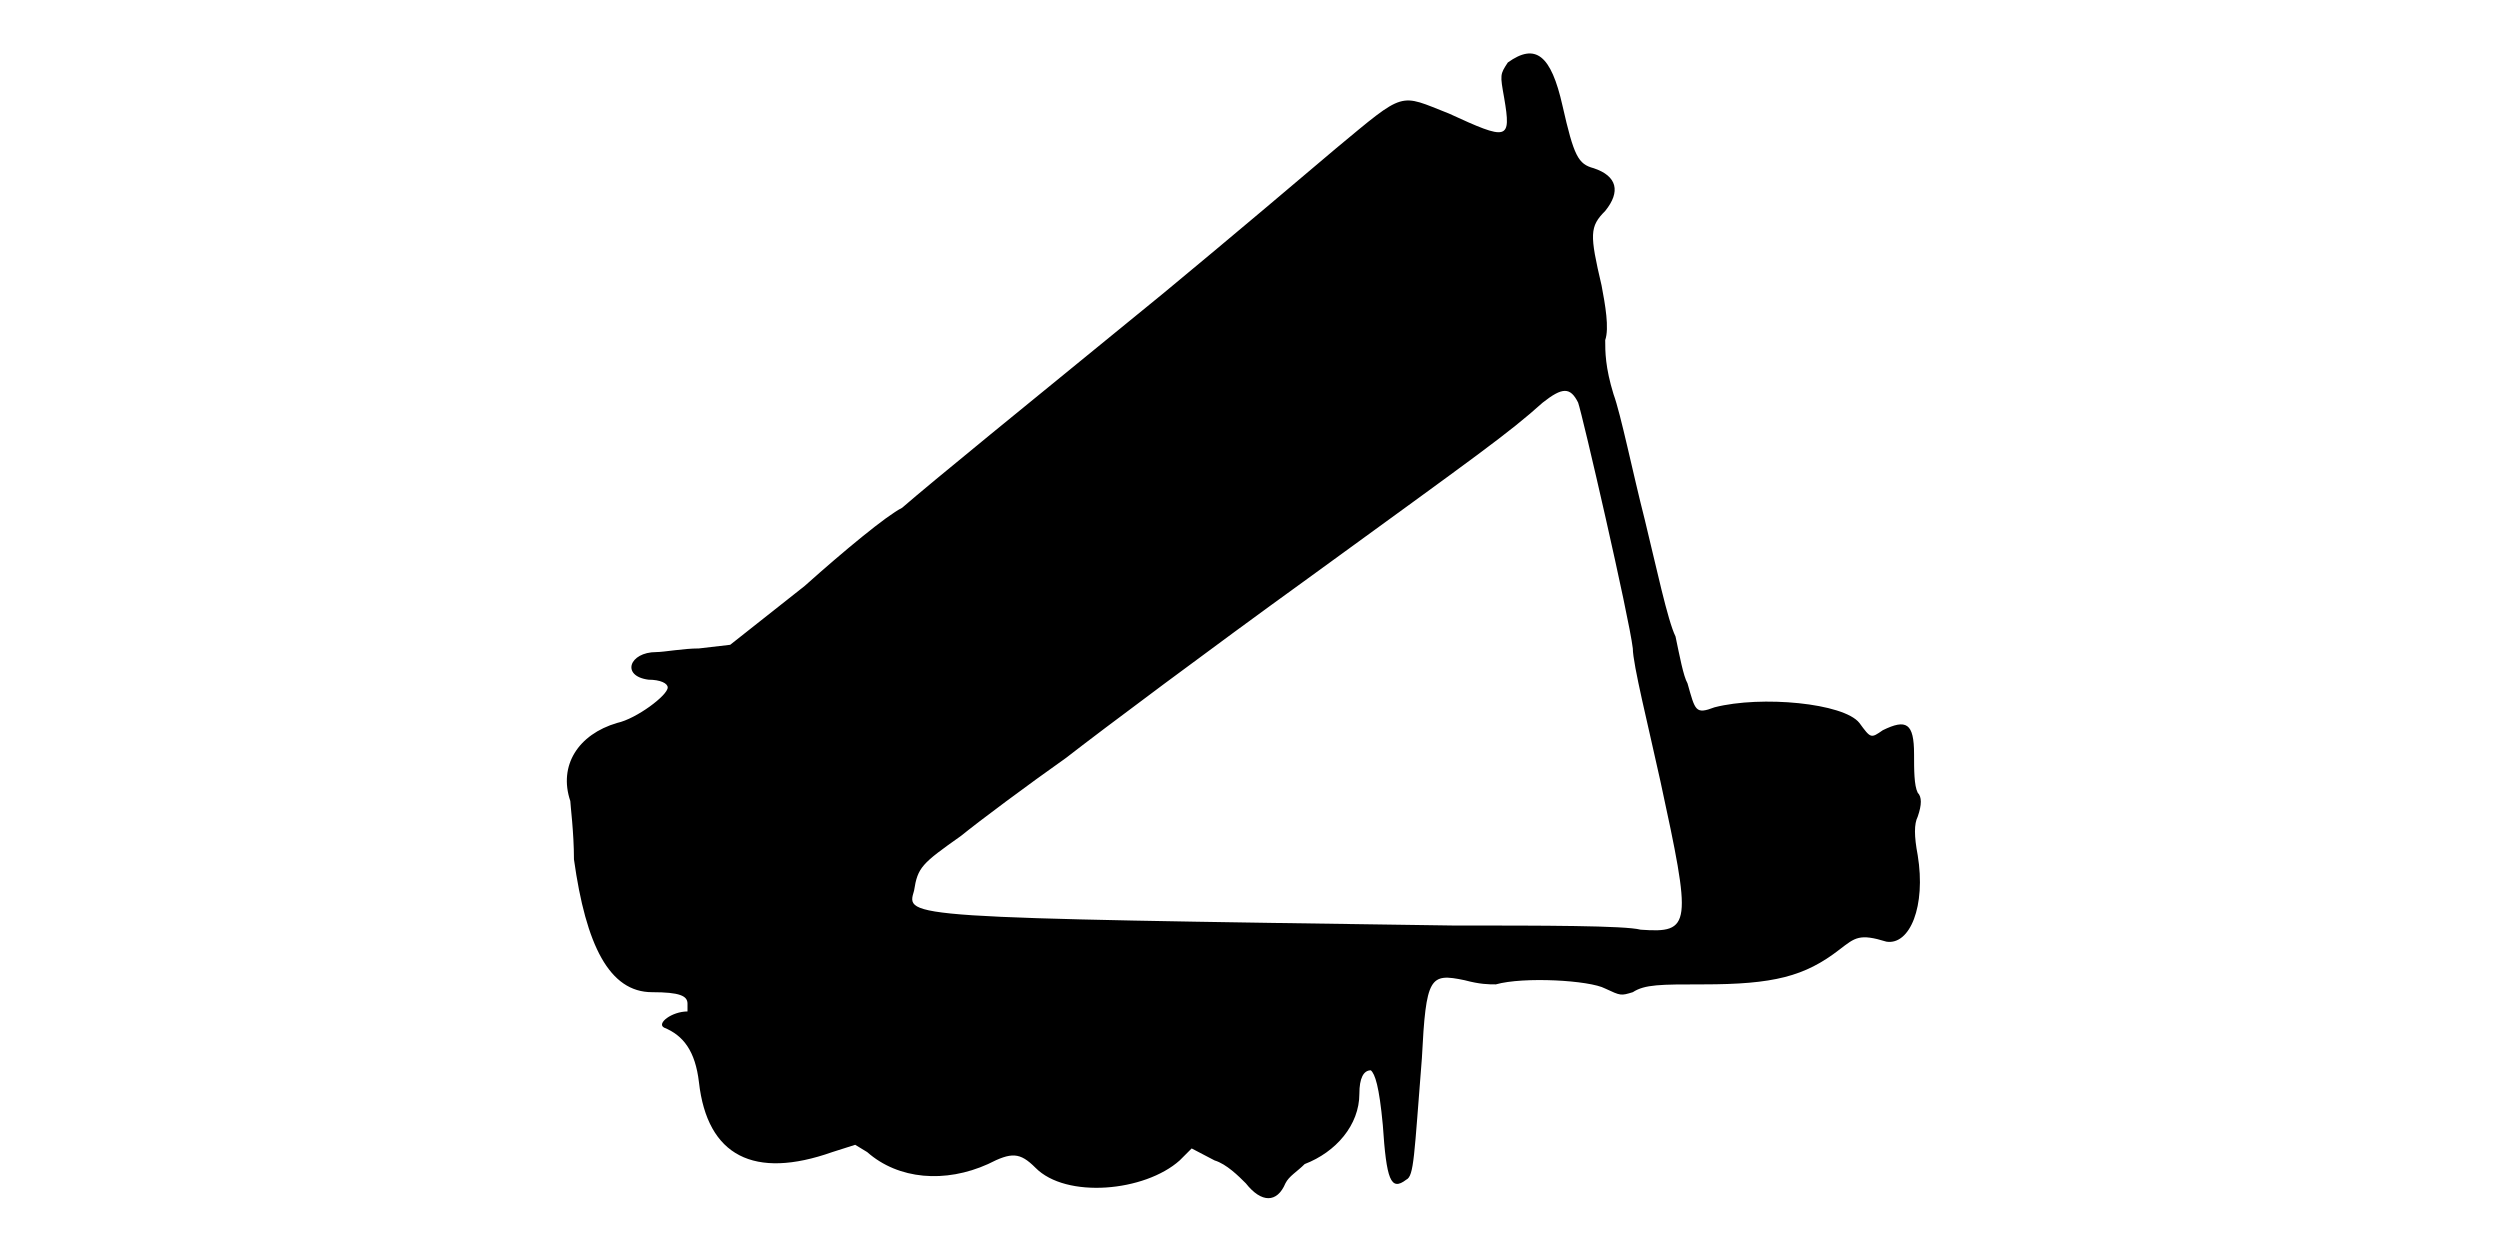
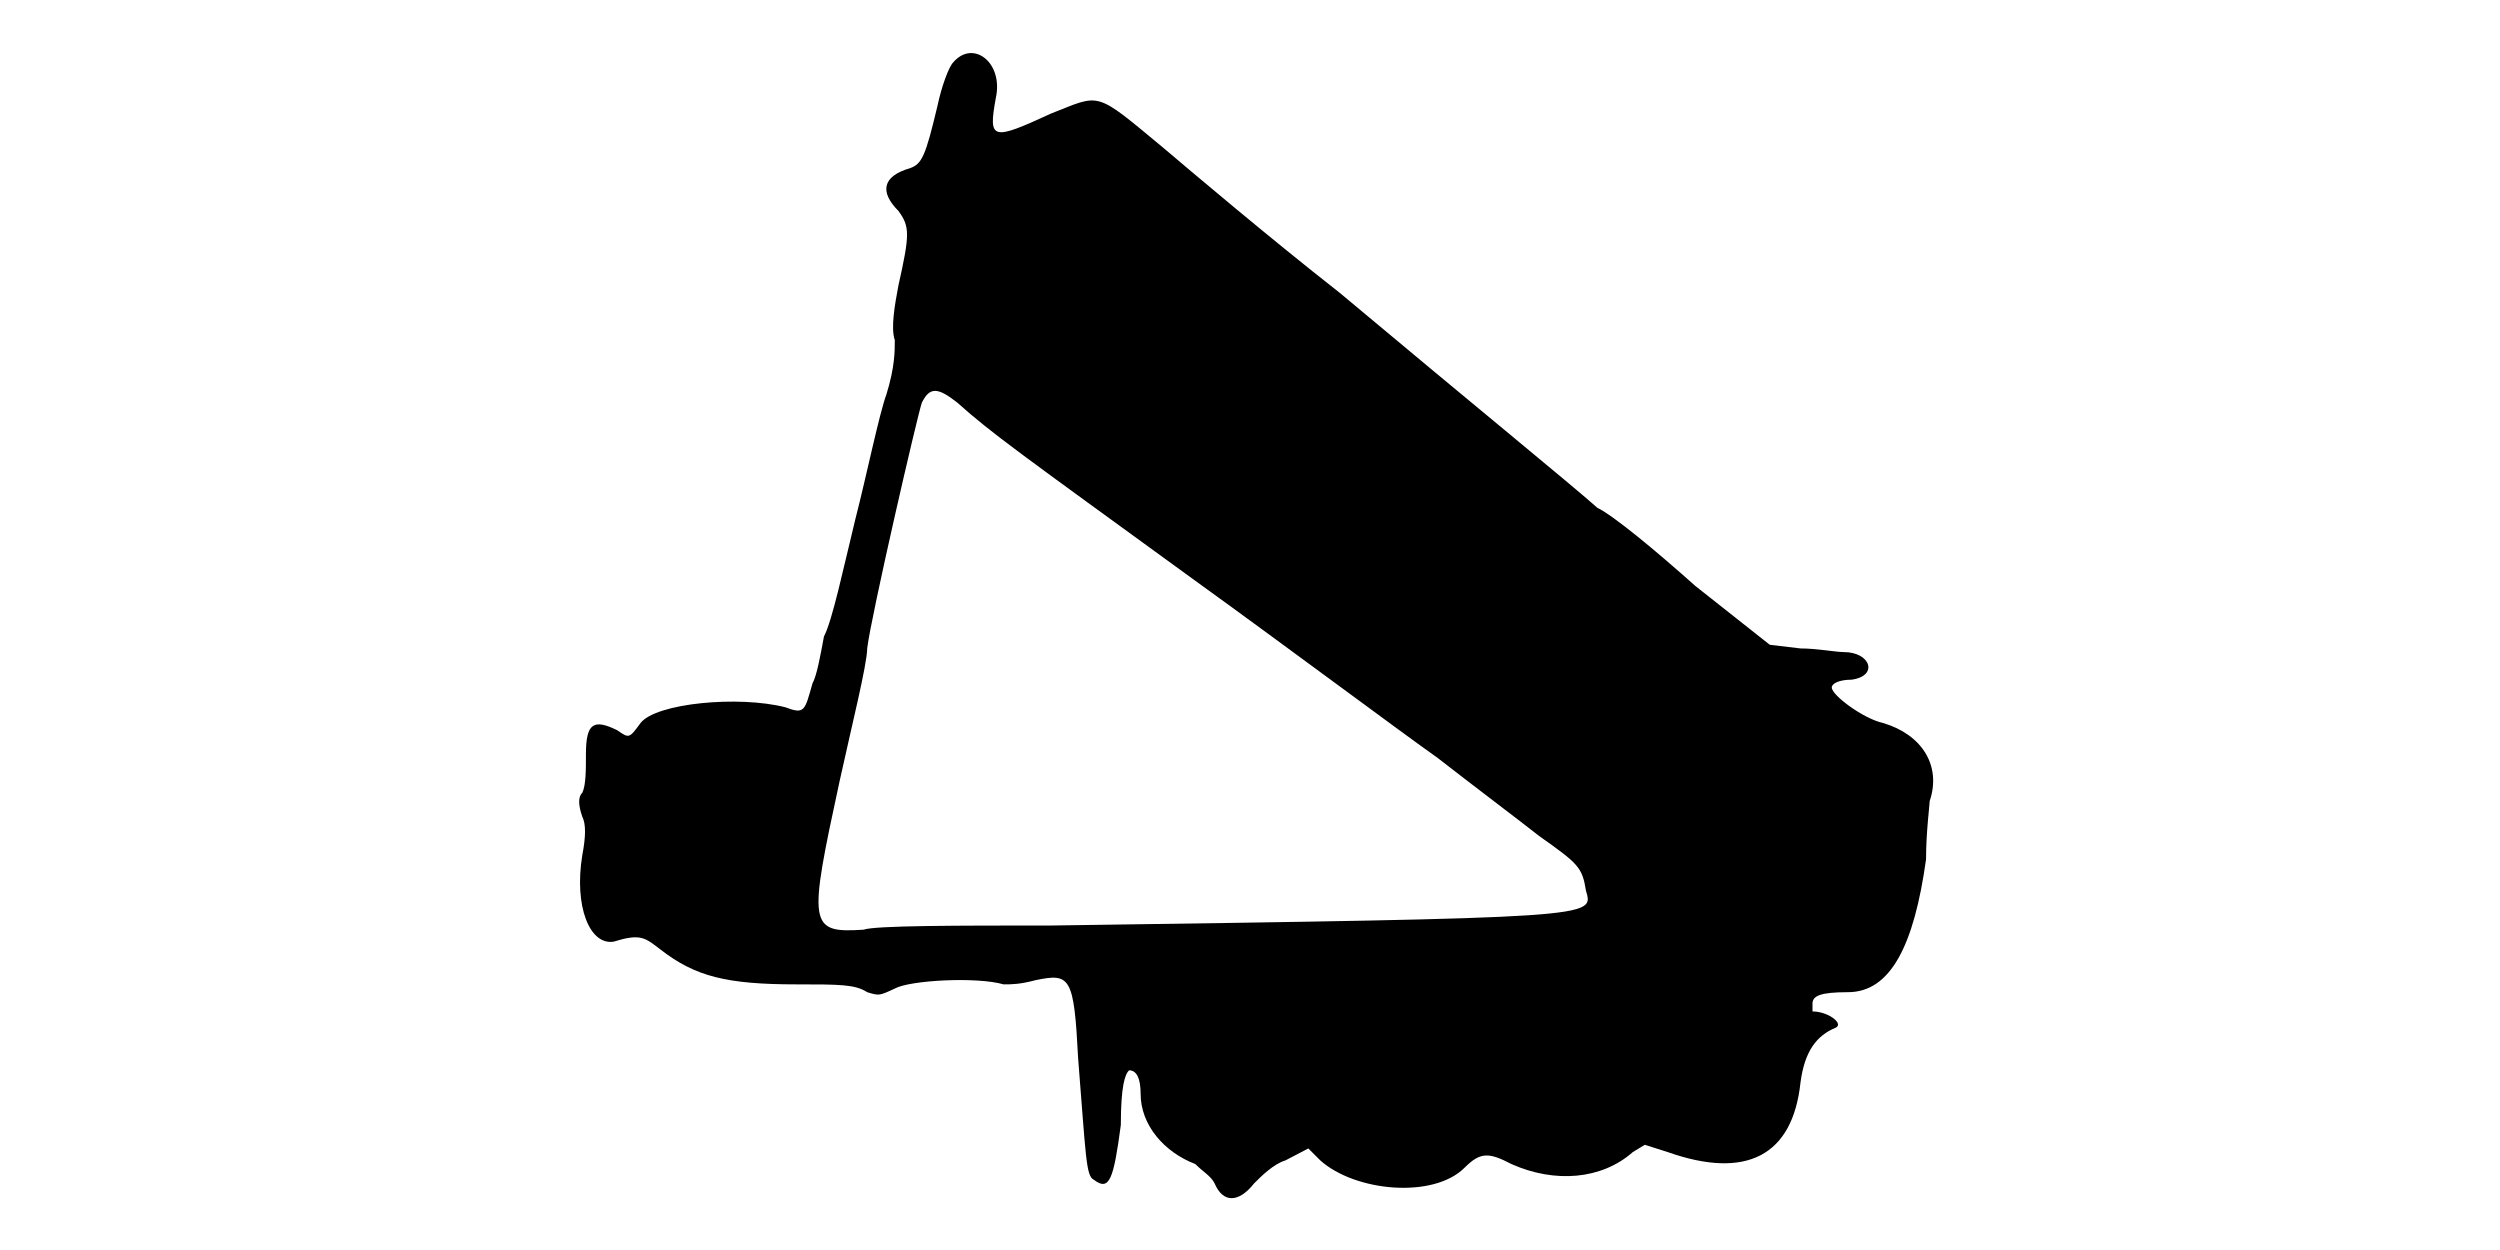
<svg xmlns="http://www.w3.org/2000/svg" viewBox="0 0 48 24">
-   <path d="M28.95 1.2c-.15.23-.15.23-.07.68.14.82.07.82-1.06.3-.97-.38-.82-.45-2.17.67-.53.45-2.03 1.72-3.3 2.77-2.77 2.26-4.43 3.61-5.03 4.13-.3.15-1.12.83-1.87 1.5l-1.43 1.13-.6.07c-.3 0-.67.07-.82.07-.52 0-.68.46-.15.53.23 0 .37.07.37.15 0 .15-.6.6-.97.68-.75.22-1.13.82-.9 1.5 0 .07.07.6.07 1.12.23 1.65.68 2.55 1.5 2.55.53 0 .68.07.68.22 0 .08 0 .15 0 .15-.3 0-.6.23-.45.31.37.15.6.45.67 1.05.16 1.42 1.06 1.87 2.56 1.34l.44-.14.23.14c.6.53 1.5.6 2.32.23.45-.23.61-.23.91.07.59.6 2.1.46 2.77-.14l.23-.23.44.23c.23.07.46.3.6.44.3.38.6.38.76 0 .07-.14.22-.22.37-.37.6-.23 1.05-.75 1.05-1.35 0-.3.08-.45.22-.45.08.07.16.3.23 1.05.07 1.05.15 1.28.45 1.05.15-.07.15-.45.3-2.33.08-1.57.15-1.64.82-1.5.3.08.46.08.6.08.53-.15 1.8-.08 2.1.08.3.14.3.14.53.07.23-.15.53-.15 1.35-.15 1.35 0 1.95-.15 2.62-.67.3-.23.38-.31.9-.15.45.07.76-.68.6-1.66-.07-.37-.07-.6 0-.74.08-.23.08-.38 0-.46-.07-.14-.07-.44-.07-.74 0-.6-.15-.68-.6-.46-.23.16-.23.16-.45-.14-.3-.38-1.88-.53-2.78-.3-.37.14-.37.07-.52-.46-.08-.14-.15-.52-.23-.9-.15-.3-.37-1.34-.59-2.24-.23-.9-.46-2.03-.6-2.41-.16-.52-.16-.82-.16-1.04.08-.23 0-.68-.07-1.05-.23-.98-.23-1.13.07-1.43.3-.37.23-.67-.22-.82-.3-.08-.38-.23-.6-1.2-.22-.98-.52-1.21-1.05-.83zm1.35 6.53c.08.22.98 4.12 1.05 4.72 0 .3.3 1.5.53 2.55.6 2.77.6 2.92-.38 2.85-.3-.08-1.88-.08-3.6-.08-10.65-.15-10.5-.15-10.35-.67.07-.45.15-.52.9-1.05.37-.3 1.27-.97 2.02-1.5.68-.53 2.78-2.1 4.65-3.45 3.3-2.4 3.83-2.77 4.5-3.37.38-.3.53-.3.68 0z" />
+   <path d="M18.3 1.2c-.08.08-.22.45-.3.83-.23.97-.3 1.12-.53 1.2-.52.15-.59.45-.22.82.22.3.22.45 0 1.43-.07.37-.15.82-.07 1.05 0 .22 0 .52-.16 1.04-.14.38-.37 1.51-.6 2.41-.22.9-.44 1.94-.6 2.24-.07.38-.14.76-.22.9-.15.53-.15.6-.52.46-.9-.23-2.48-.08-2.78.3-.22.3-.22.3-.45.14-.45-.22-.6-.14-.6.46 0 .3 0 .6-.07.74-.08.08-.08.23 0 .46.07.14.07.37 0 .74-.16.98.14 1.73.6 1.66.52-.16.6-.08.9.15.67.52 1.27.67 2.62.67.82 0 1.12 0 1.35.15.23.07.23.07.53-.07.29-.16 1.57-.23 2.09-.08.15 0 .31 0 .61-.08.67-.14.74-.07.82 1.5.15 1.88.15 2.26.3 2.33.3.23.38 0 .52-1.05 0-.75.08-.98.16-1.05.14 0 .22.15.22.45 0 .6.45 1.12 1.05 1.35.15.15.3.23.37.37.16.38.46.38.76 0 .14-.14.37-.37.6-.44l.44-.23.23.23c.67.6 2.17.74 2.77.14.3-.3.46-.3.9-.07.83.37 1.73.3 2.33-.23l.23-.14.44.14c1.5.53 2.4.08 2.55-1.34.08-.6.31-.9.68-1.05.15-.08-.15-.31-.45-.31 0 0 0-.07 0-.15 0-.15.15-.22.68-.22.82 0 1.27-.9 1.5-2.55 0-.52.07-1.05.07-1.12.23-.68-.15-1.28-.9-1.5-.37-.08-.98-.53-.98-.68 0-.08.15-.15.38-.15.52-.07.37-.53-.15-.53-.15 0-.52-.07-.83-.07l-.59-.07-1.43-1.13c-.75-.67-1.57-1.35-1.88-1.5-.59-.52-2.25-1.87-4.95-4.13-1.34-1.05-2.84-2.32-3.37-2.77-1.35-1.12-1.2-1.05-2.17-.67-1.13.52-1.21.52-1.06-.3.15-.68-.44-1.13-.82-.68zm.08 6.53c.67.6 1.2.97 4.5 3.37 1.87 1.35 3.97 2.92 4.72 3.45.68.53 1.57 1.2 1.95 1.5.75.53.83.6.9 1.05.15.52.3.52-10.27.67-1.8 0-3.38 0-3.6.08-1.06.07-1.06-.08-.46-2.85.23-1.05.53-2.25.53-2.55.07-.6.97-4.5 1.05-4.72.15-.3.3-.3.68 0z" />
</svg>
